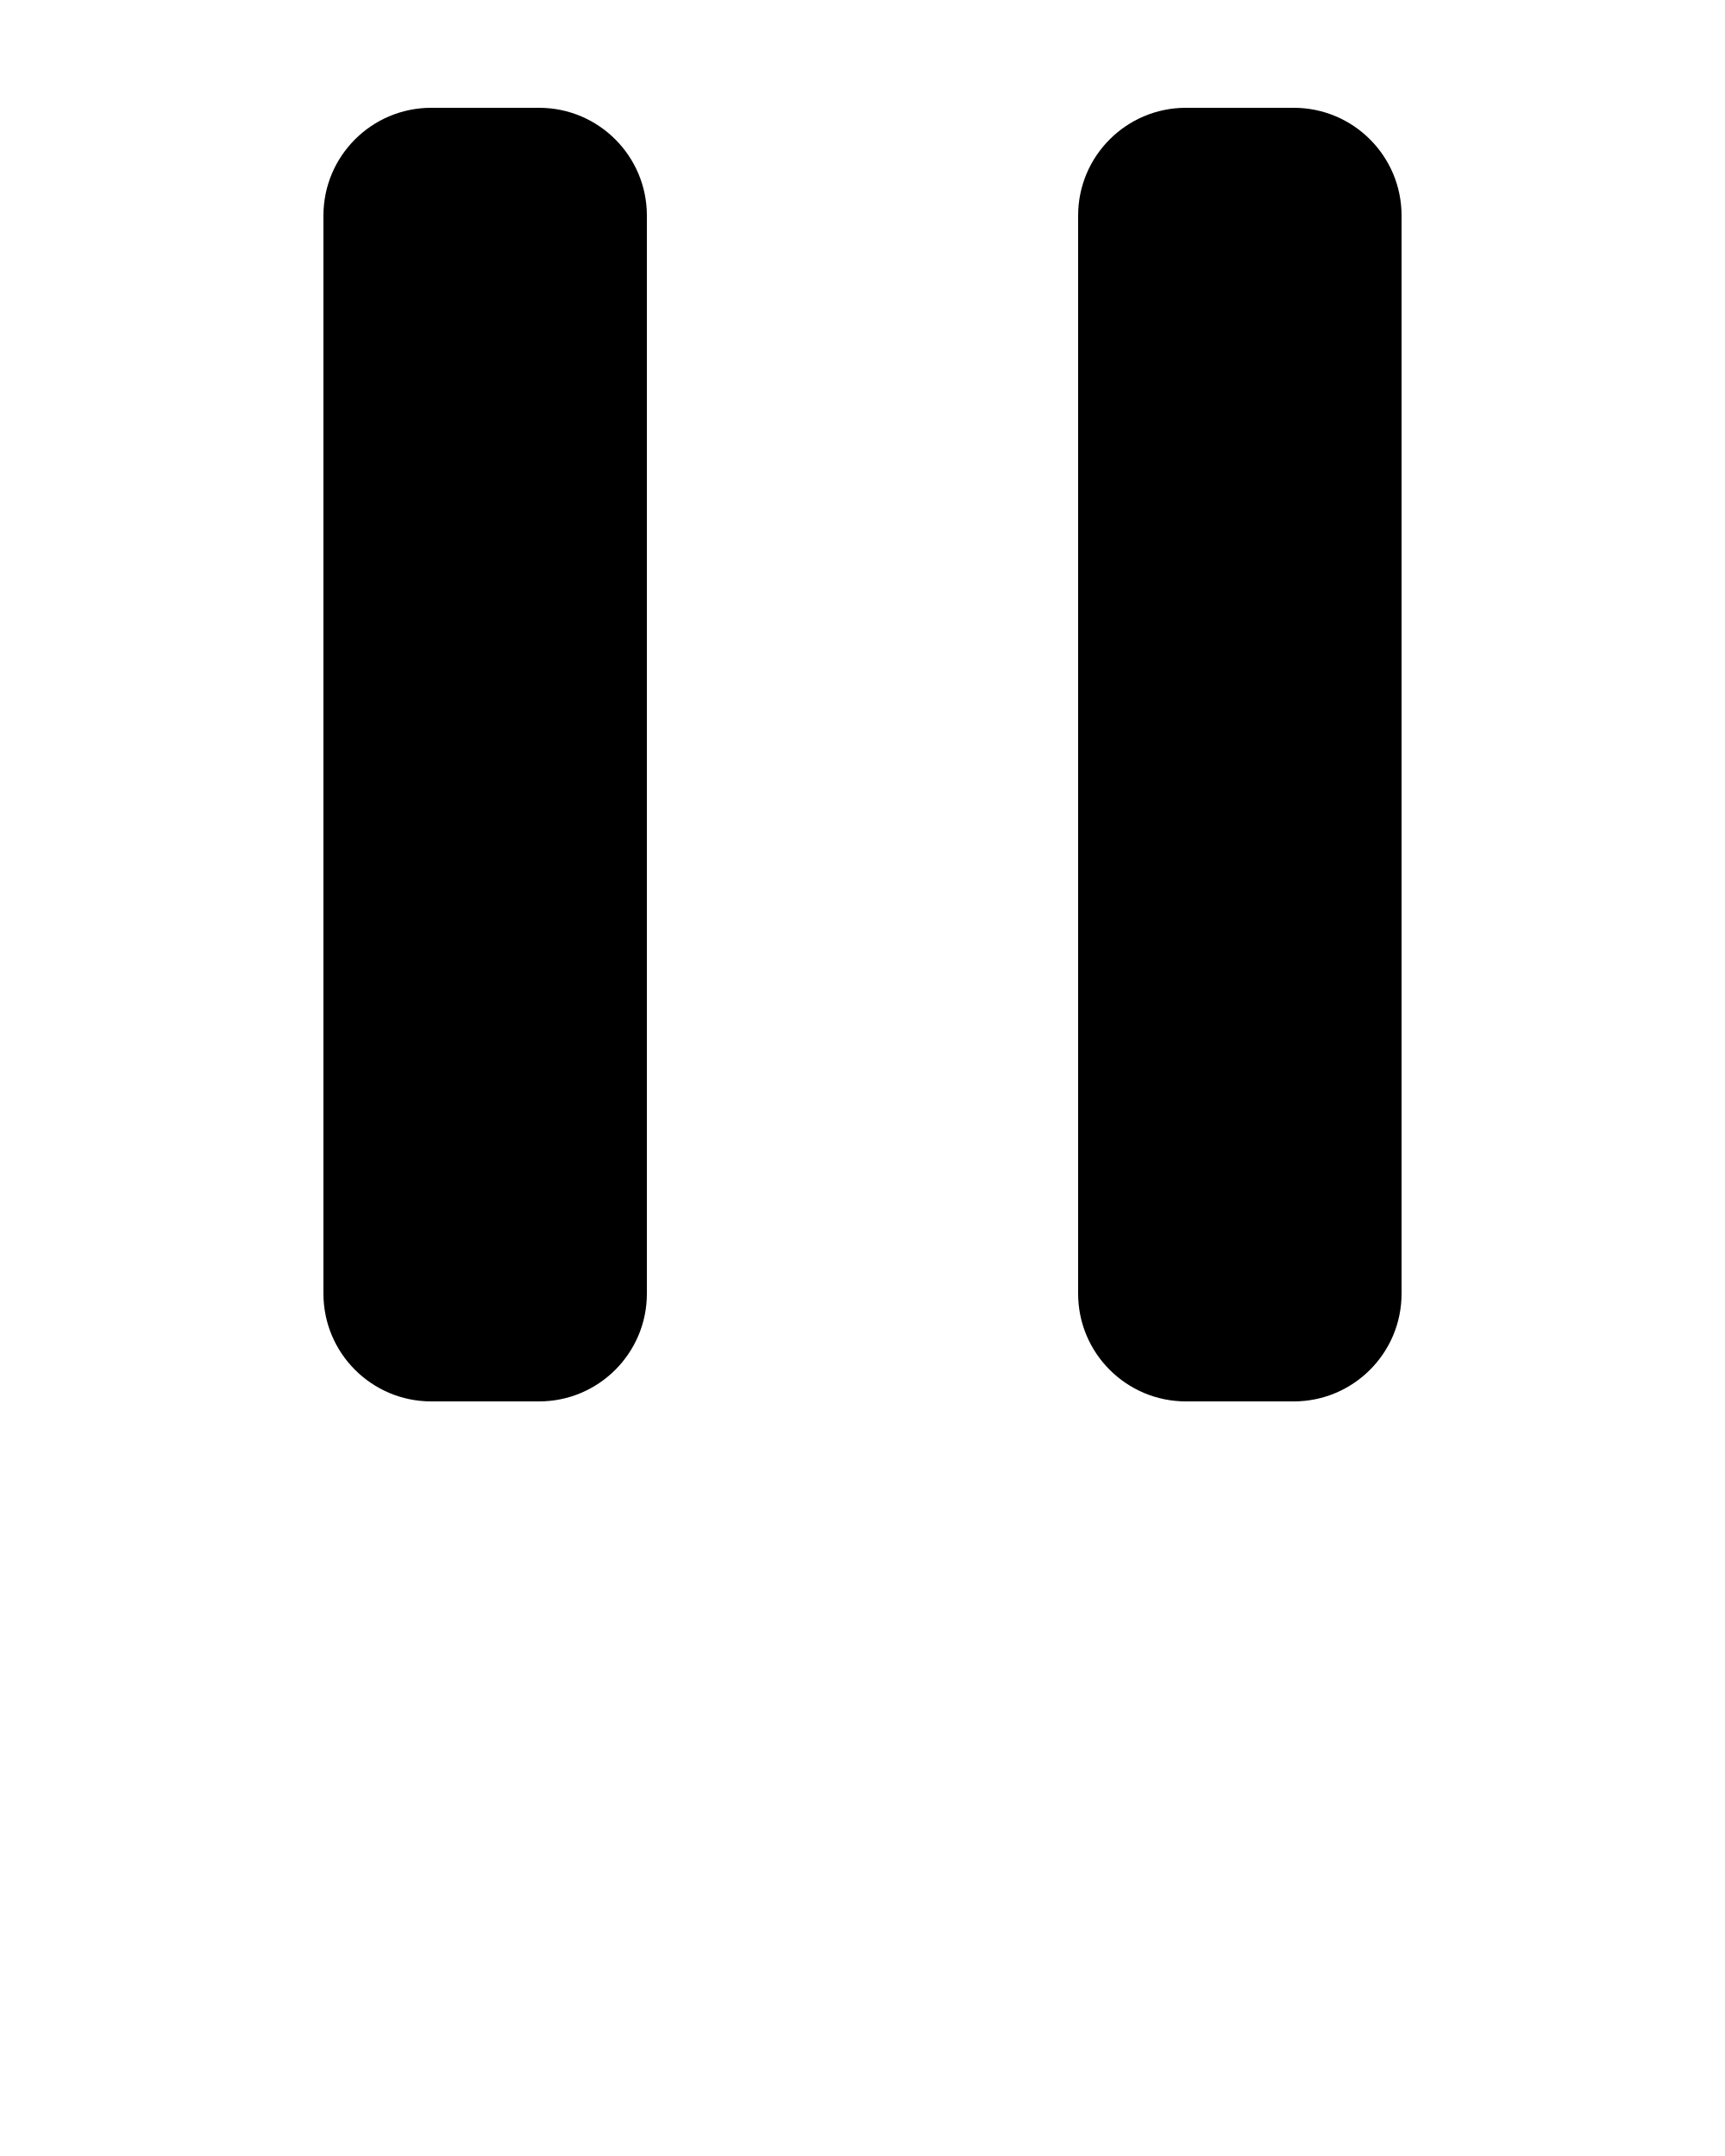
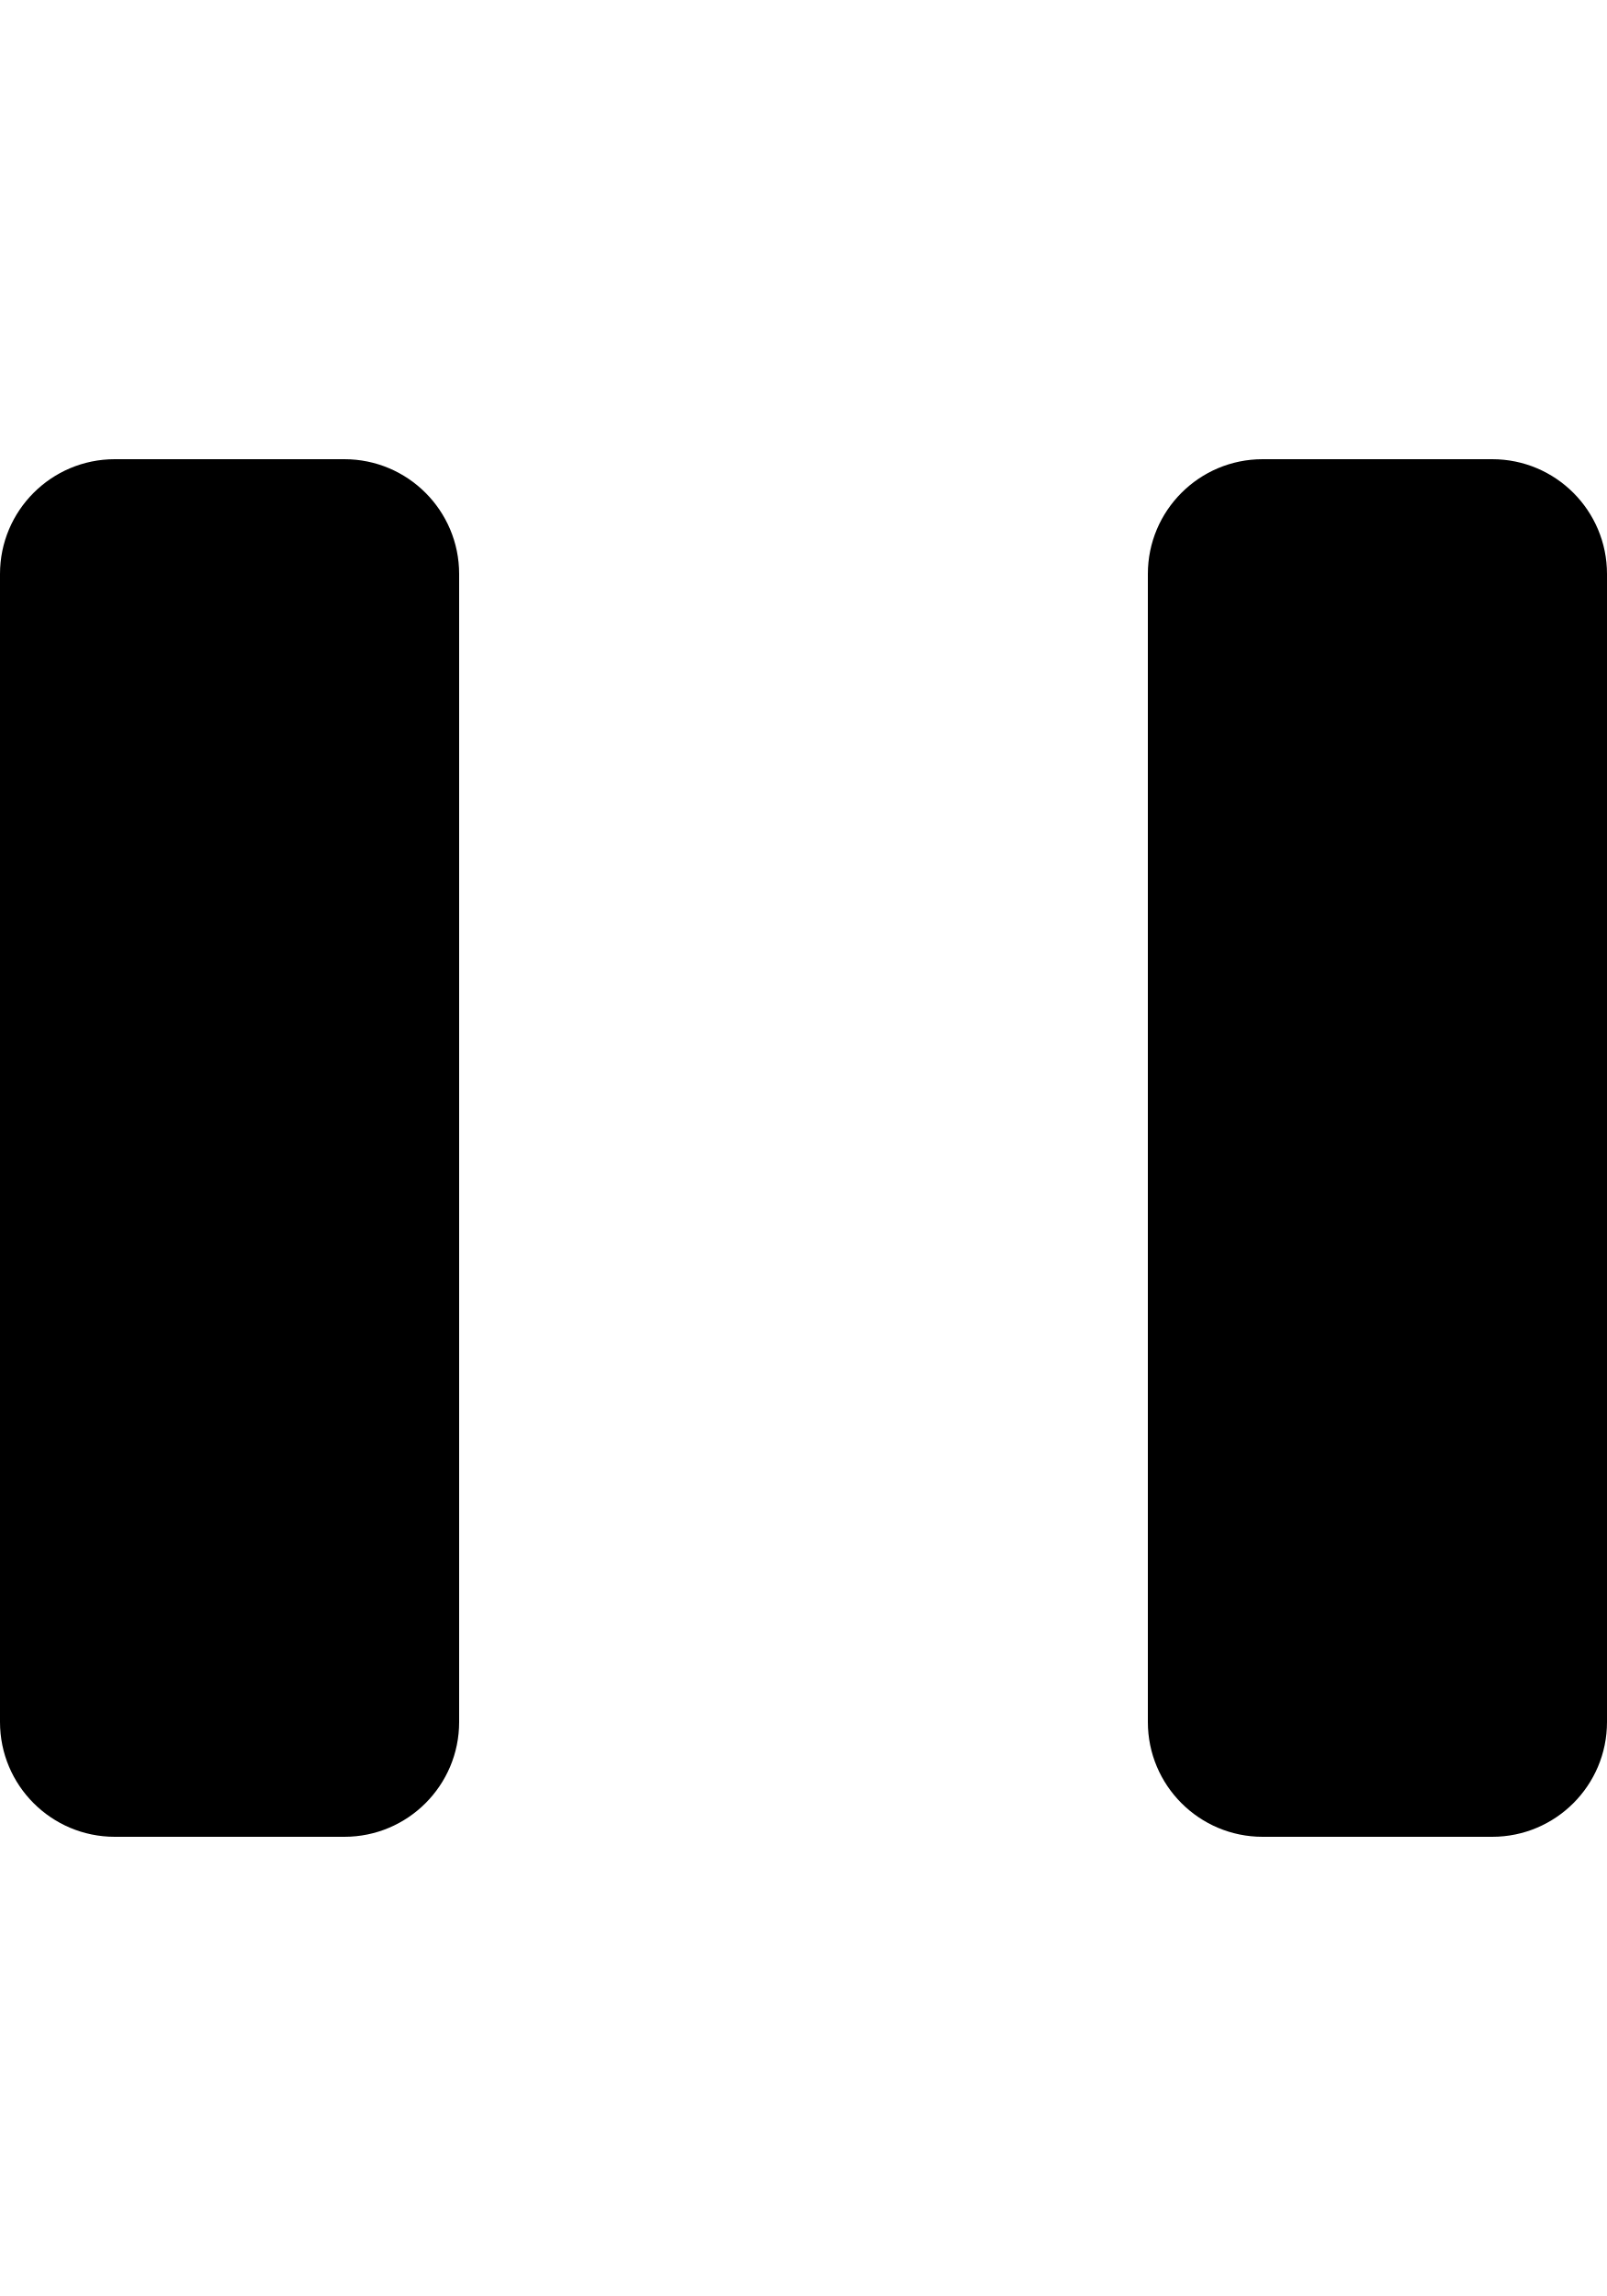
- <svg xmlns="http://www.w3.org/2000/svg" viewBox="0 1 16 20" fill="none">
-   <rect x="3" y="2" width="3" height="12" rx="1" fill="currentColor" />
-   <rect x="10" y="2" width="3" height="12" rx="1" fill="currentColor" />
+ <svg xmlns="http://www.w3.org/2000/svg" viewBox="0 -4 14 20" fill="none">
+   <rect width="4" height="12" rx="1" fill="currentColor" />
+   <rect x="10" width="4" height="12" rx="1" fill="currentColor" />
</svg>
